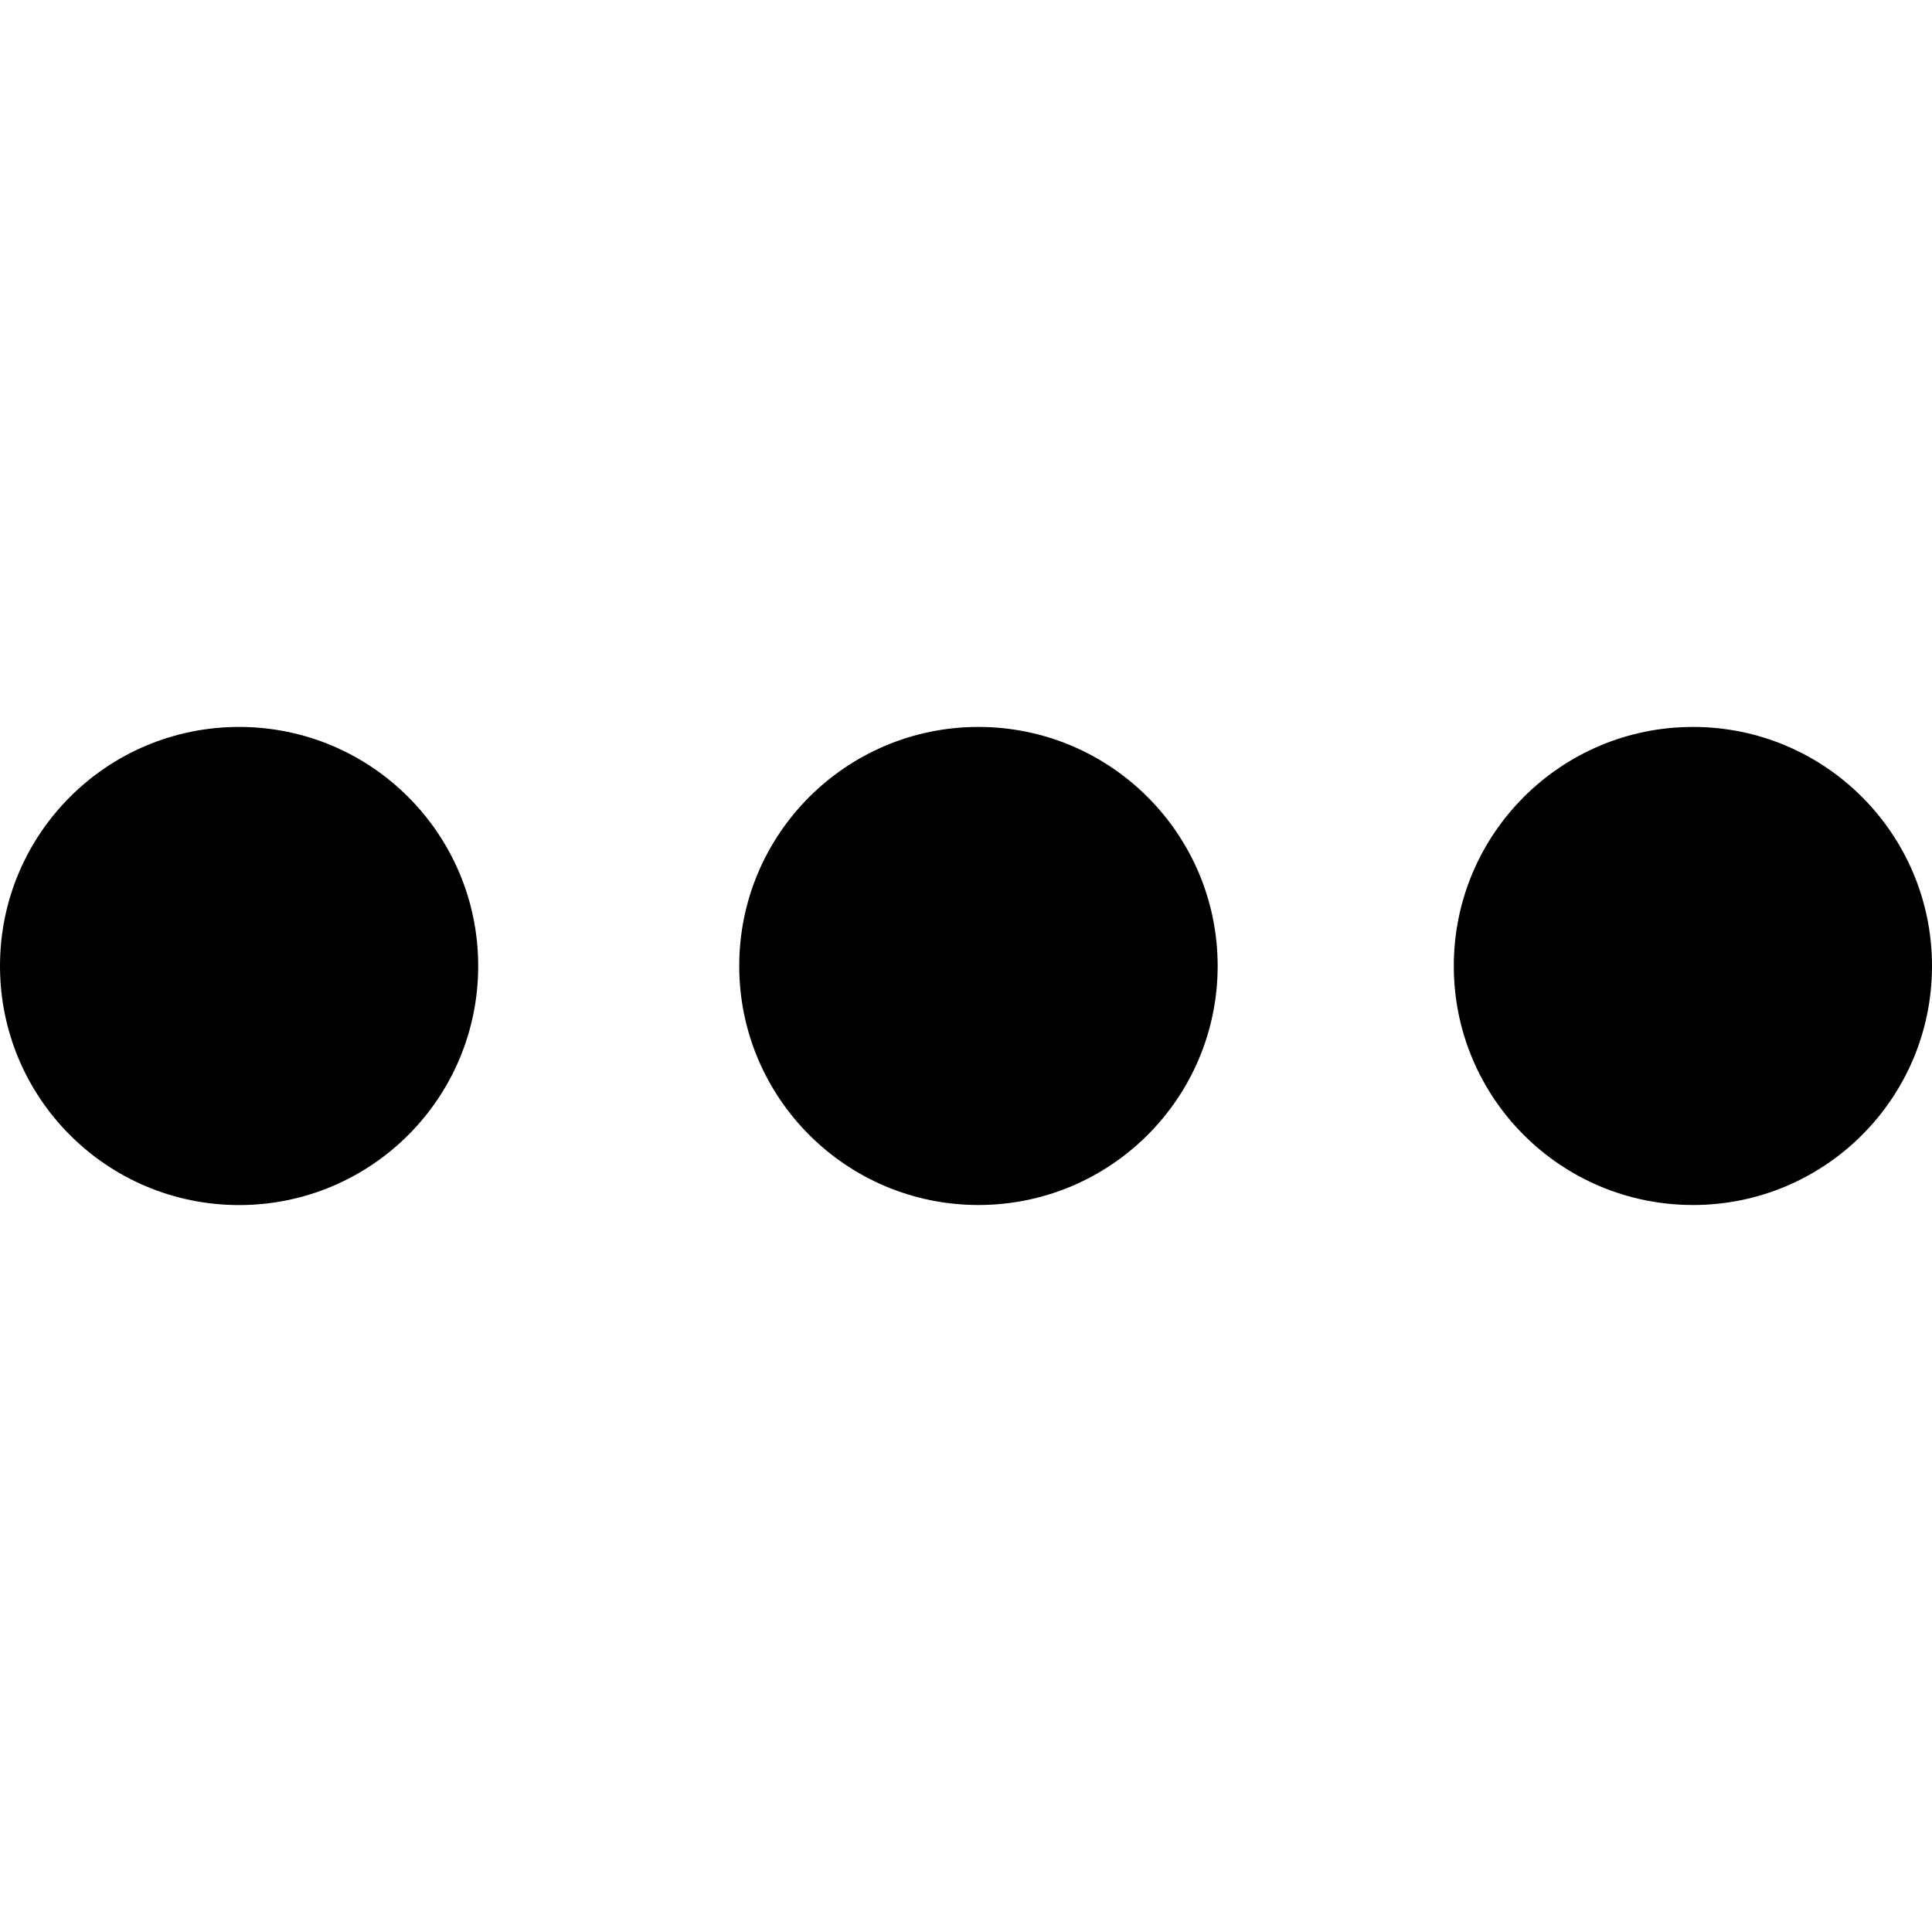
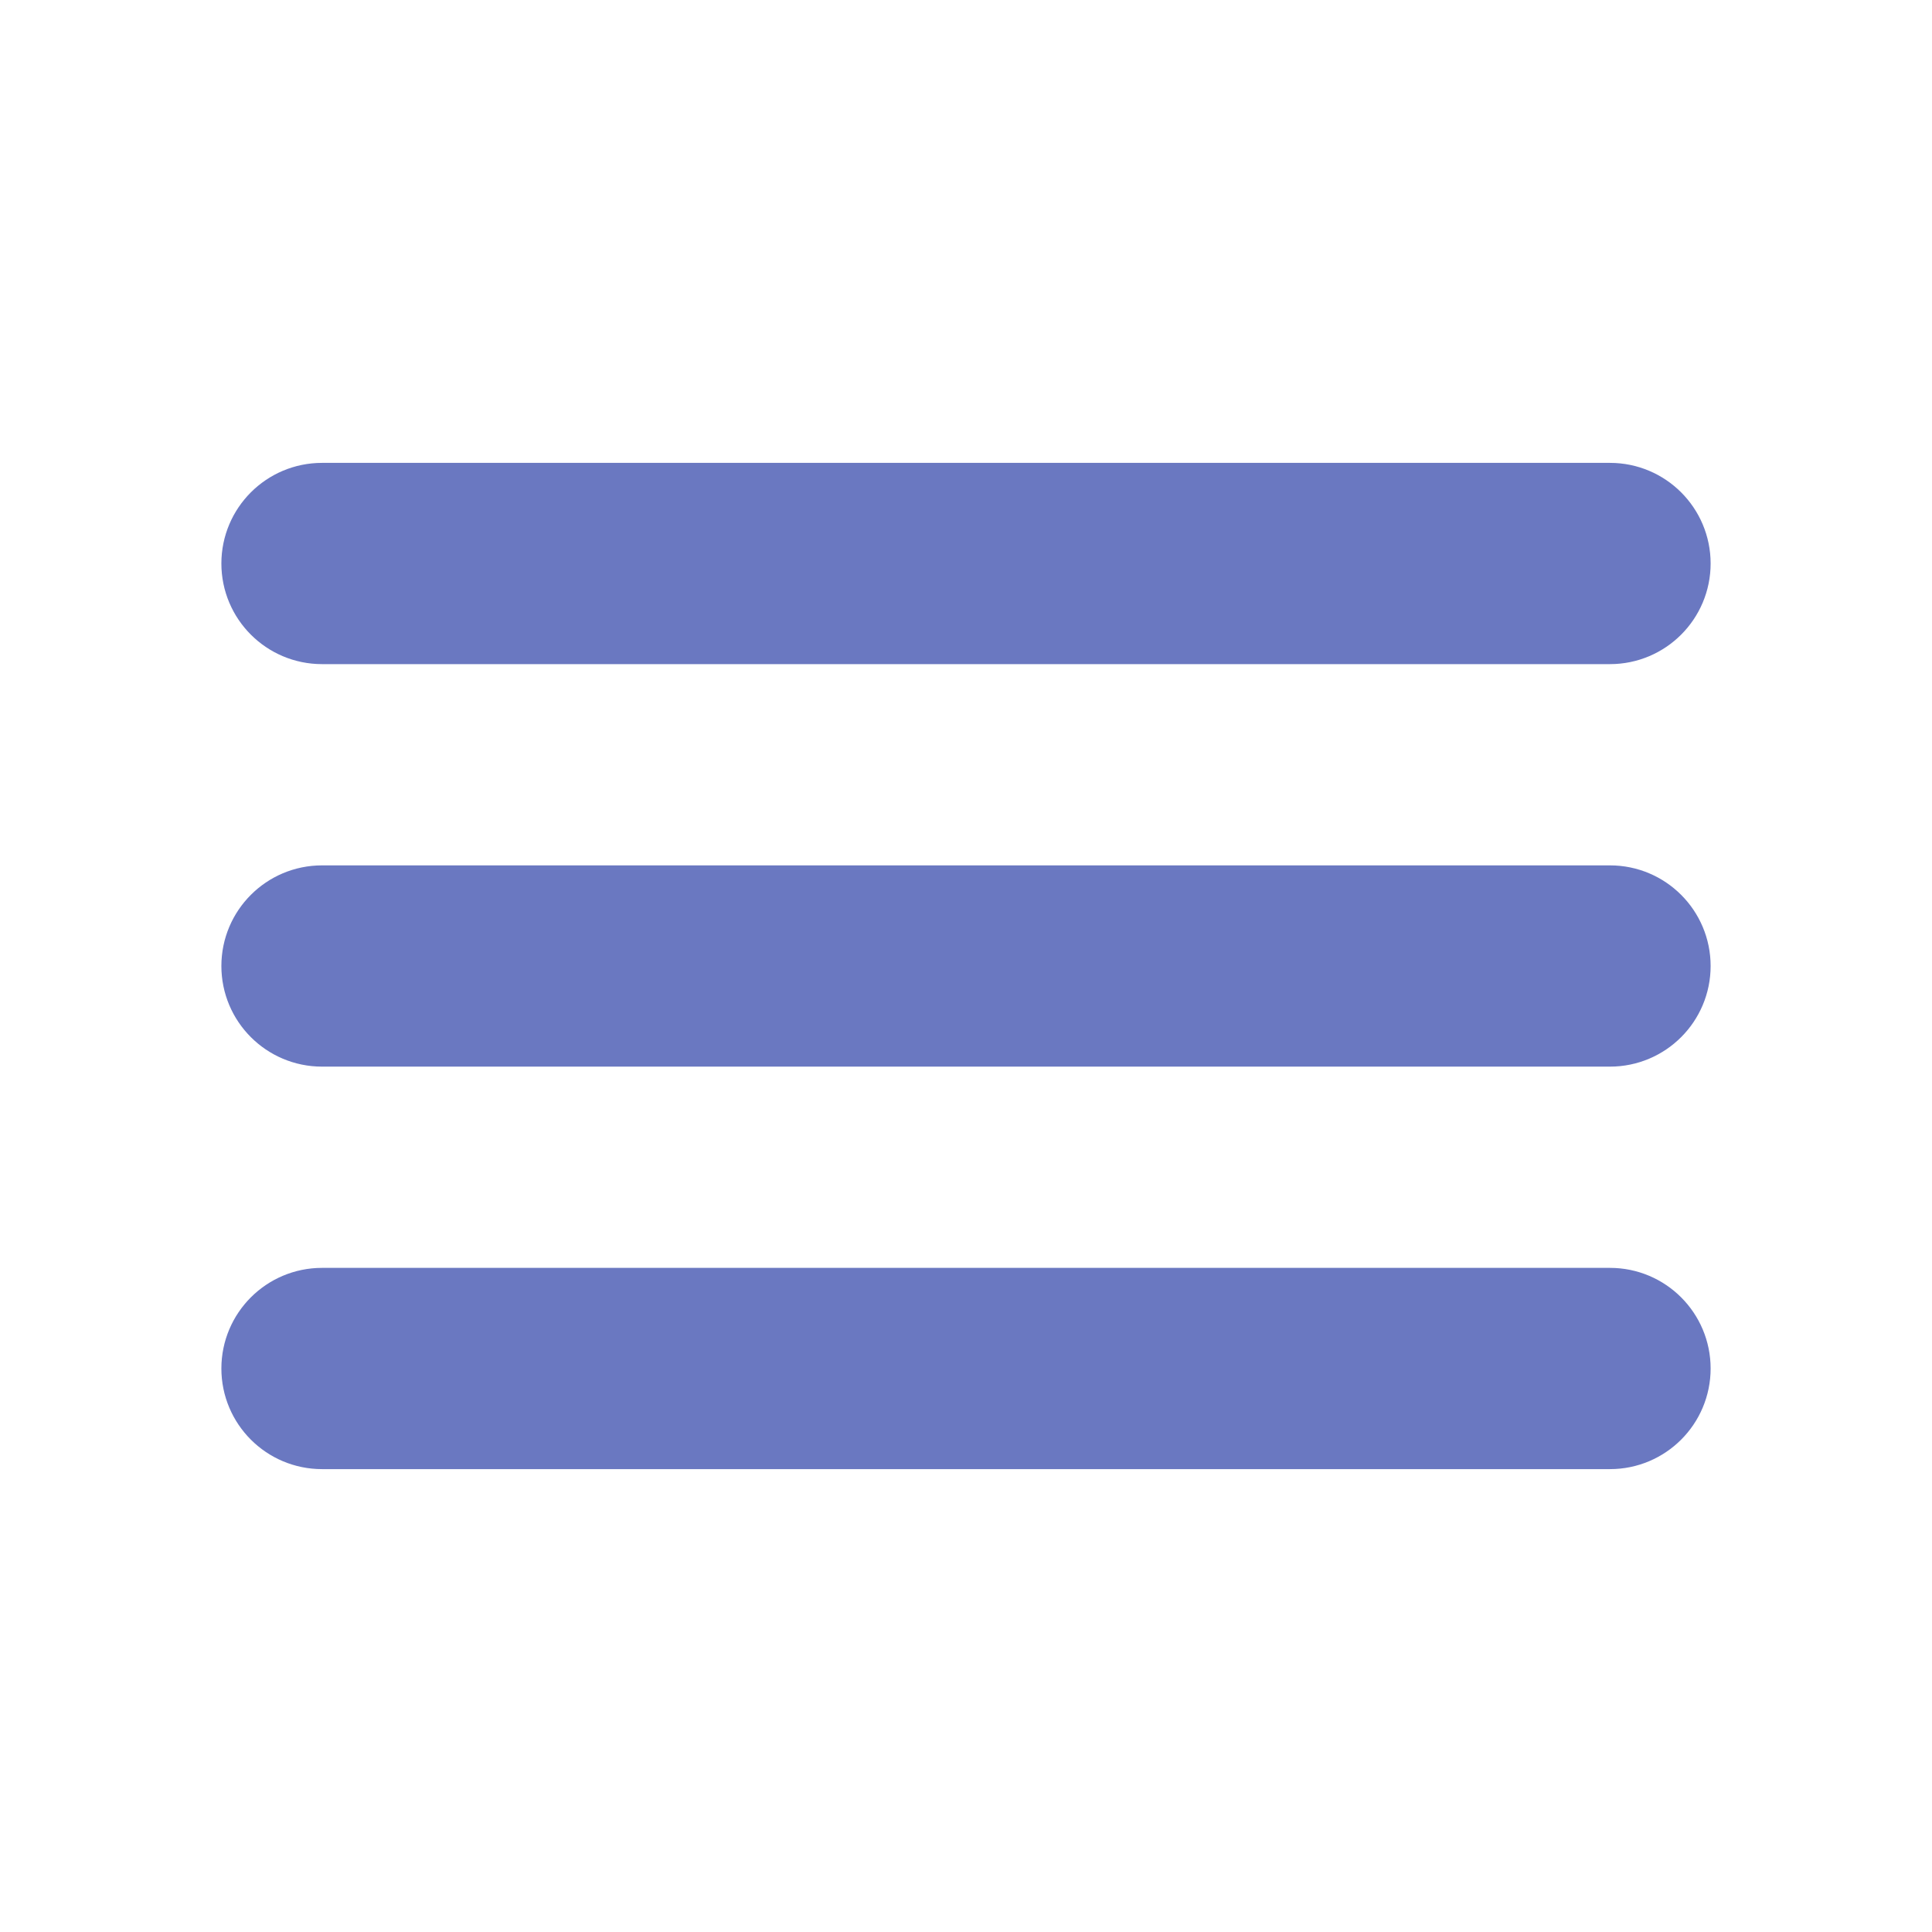
- <svg xmlns="http://www.w3.org/2000/svg" fill="#000000" height="25" version="1.1" id="Capa_1" viewBox="0 0 32.055 32.055" xml:space="preserve">
-   <g>
-     <path d="M3.968,12.061C1.775,12.061,0,13.835,0,16.027c0,2.192,1.773,3.967,3.968,3.967c2.189,0,3.966-1.772,3.966-3.967   C7.934,13.835,6.157,12.061,3.968,12.061z M16.233,12.061c-2.188,0-3.968,1.773-3.968,3.965c0,2.192,1.778,3.967,3.968,3.967   s3.97-1.772,3.97-3.967C20.201,13.835,18.423,12.061,16.233,12.061z M28.09,12.061c-2.192,0-3.969,1.774-3.969,3.967   c0,2.19,1.774,3.965,3.969,3.965c2.188,0,3.965-1.772,3.965-3.965S30.278,12.061,28.09,12.061z" />
+ <svg xmlns="http://www.w3.org/2000/svg" width="25px" height="25px" viewBox="0 0 24 24" fill="none" stroke="#6a78c1">
+   <g id="SVGRepo_bgCarrier" stroke-width="0" />
+   <g id="SVGRepo_tracerCarrier" stroke-linecap="round" stroke-linejoin="round" />
+   <g id="SVGRepo_iconCarrier">
+     <path fill-rule="evenodd" clip-rule="evenodd" d="M20.75 7C20.75 7.414 20.414 7.75 20 7.75L4 7.75C3.586 7.75 3.25 7.414 3.25 7C3.25 6.586 3.586 6.25 4 6.25L20 6.25C20.414 6.25 20.75 6.586 20.75 7Z" fill="#6a78c1" />
+     <path fill-rule="evenodd" clip-rule="evenodd" d="M20.75 12C20.75 12.414 20.414 12.75 20 12.75L4 12.75C3.586 12.75 3.25 12.414 3.25 12C3.25 11.586 3.586 11.25 4 11.25L20 11.25C20.414 11.25 20.75 11.586 20.75 12Z" fill="#6a78c1" />
+     <path fill-rule="evenodd" clip-rule="evenodd" d="M20.75 17C20.75 17.414 20.414 17.75 20 17.75L4 17.75C3.586 17.75 3.25 17.414 3.25 17C3.25 16.586 3.586 16.25 4 16.25L20 16.25C20.414 16.25 20.75 16.586 20.75 17Z" fill="#6a78c1" />
  </g>
</svg>
